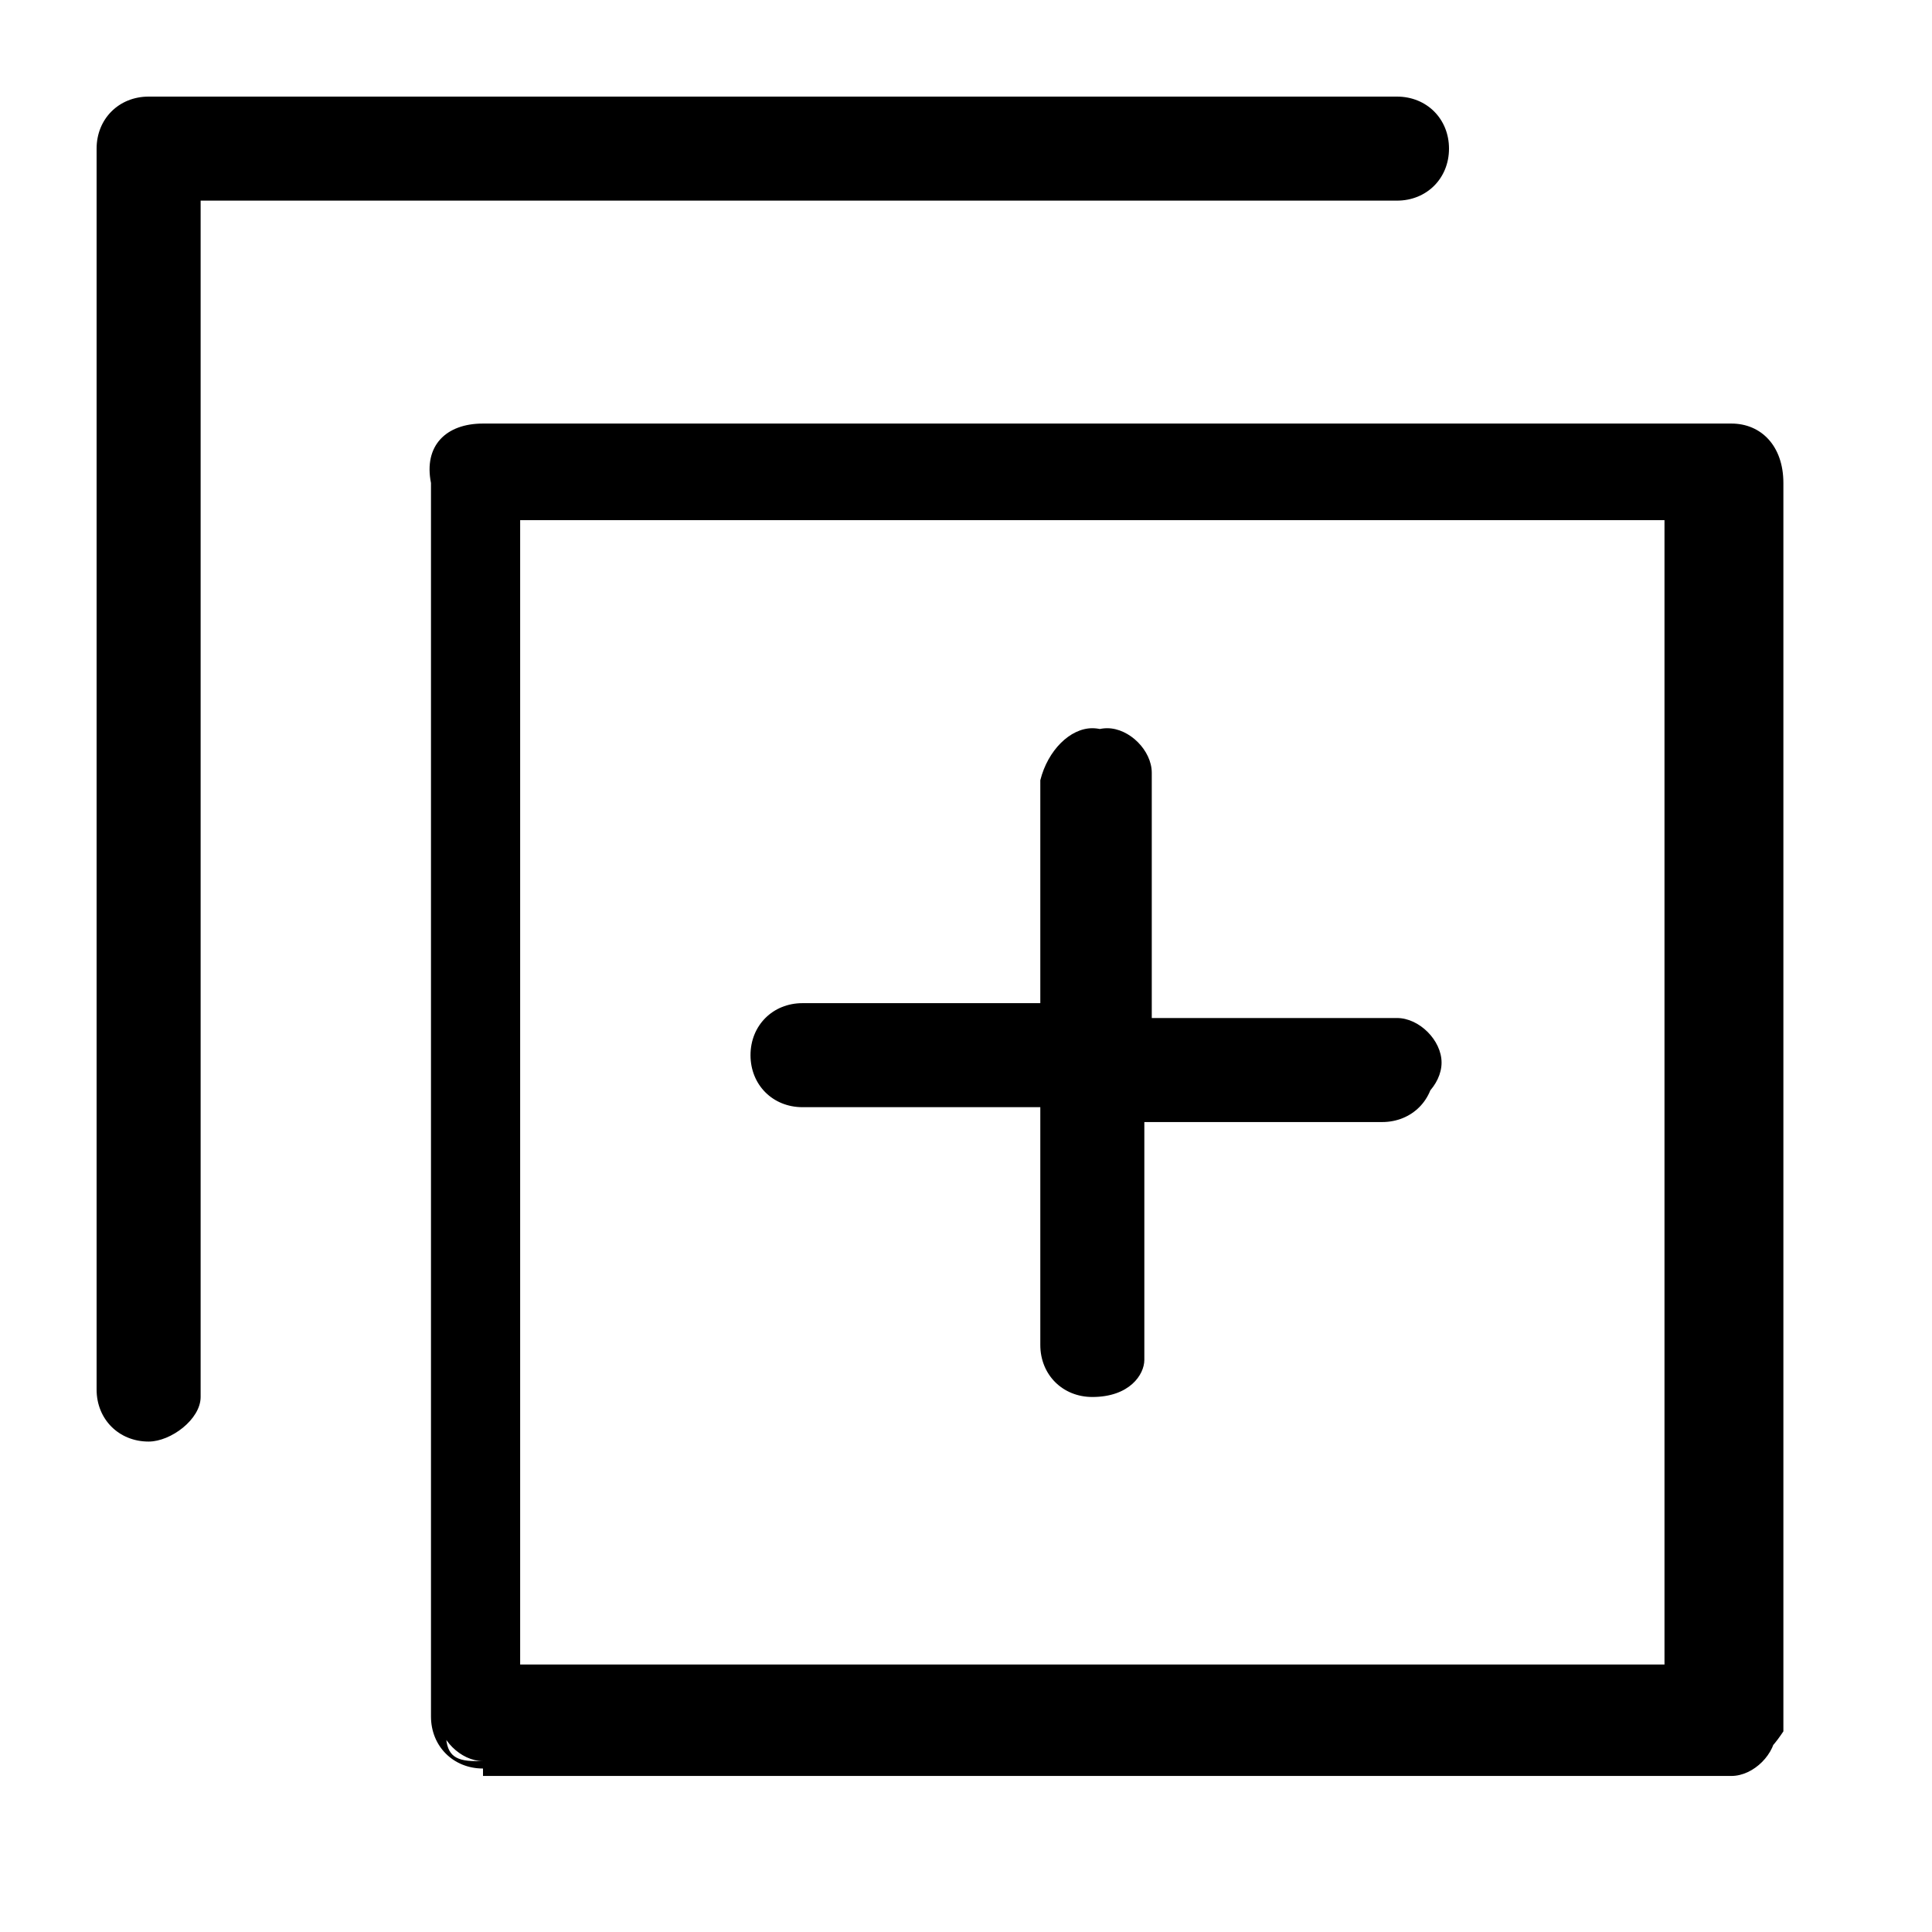
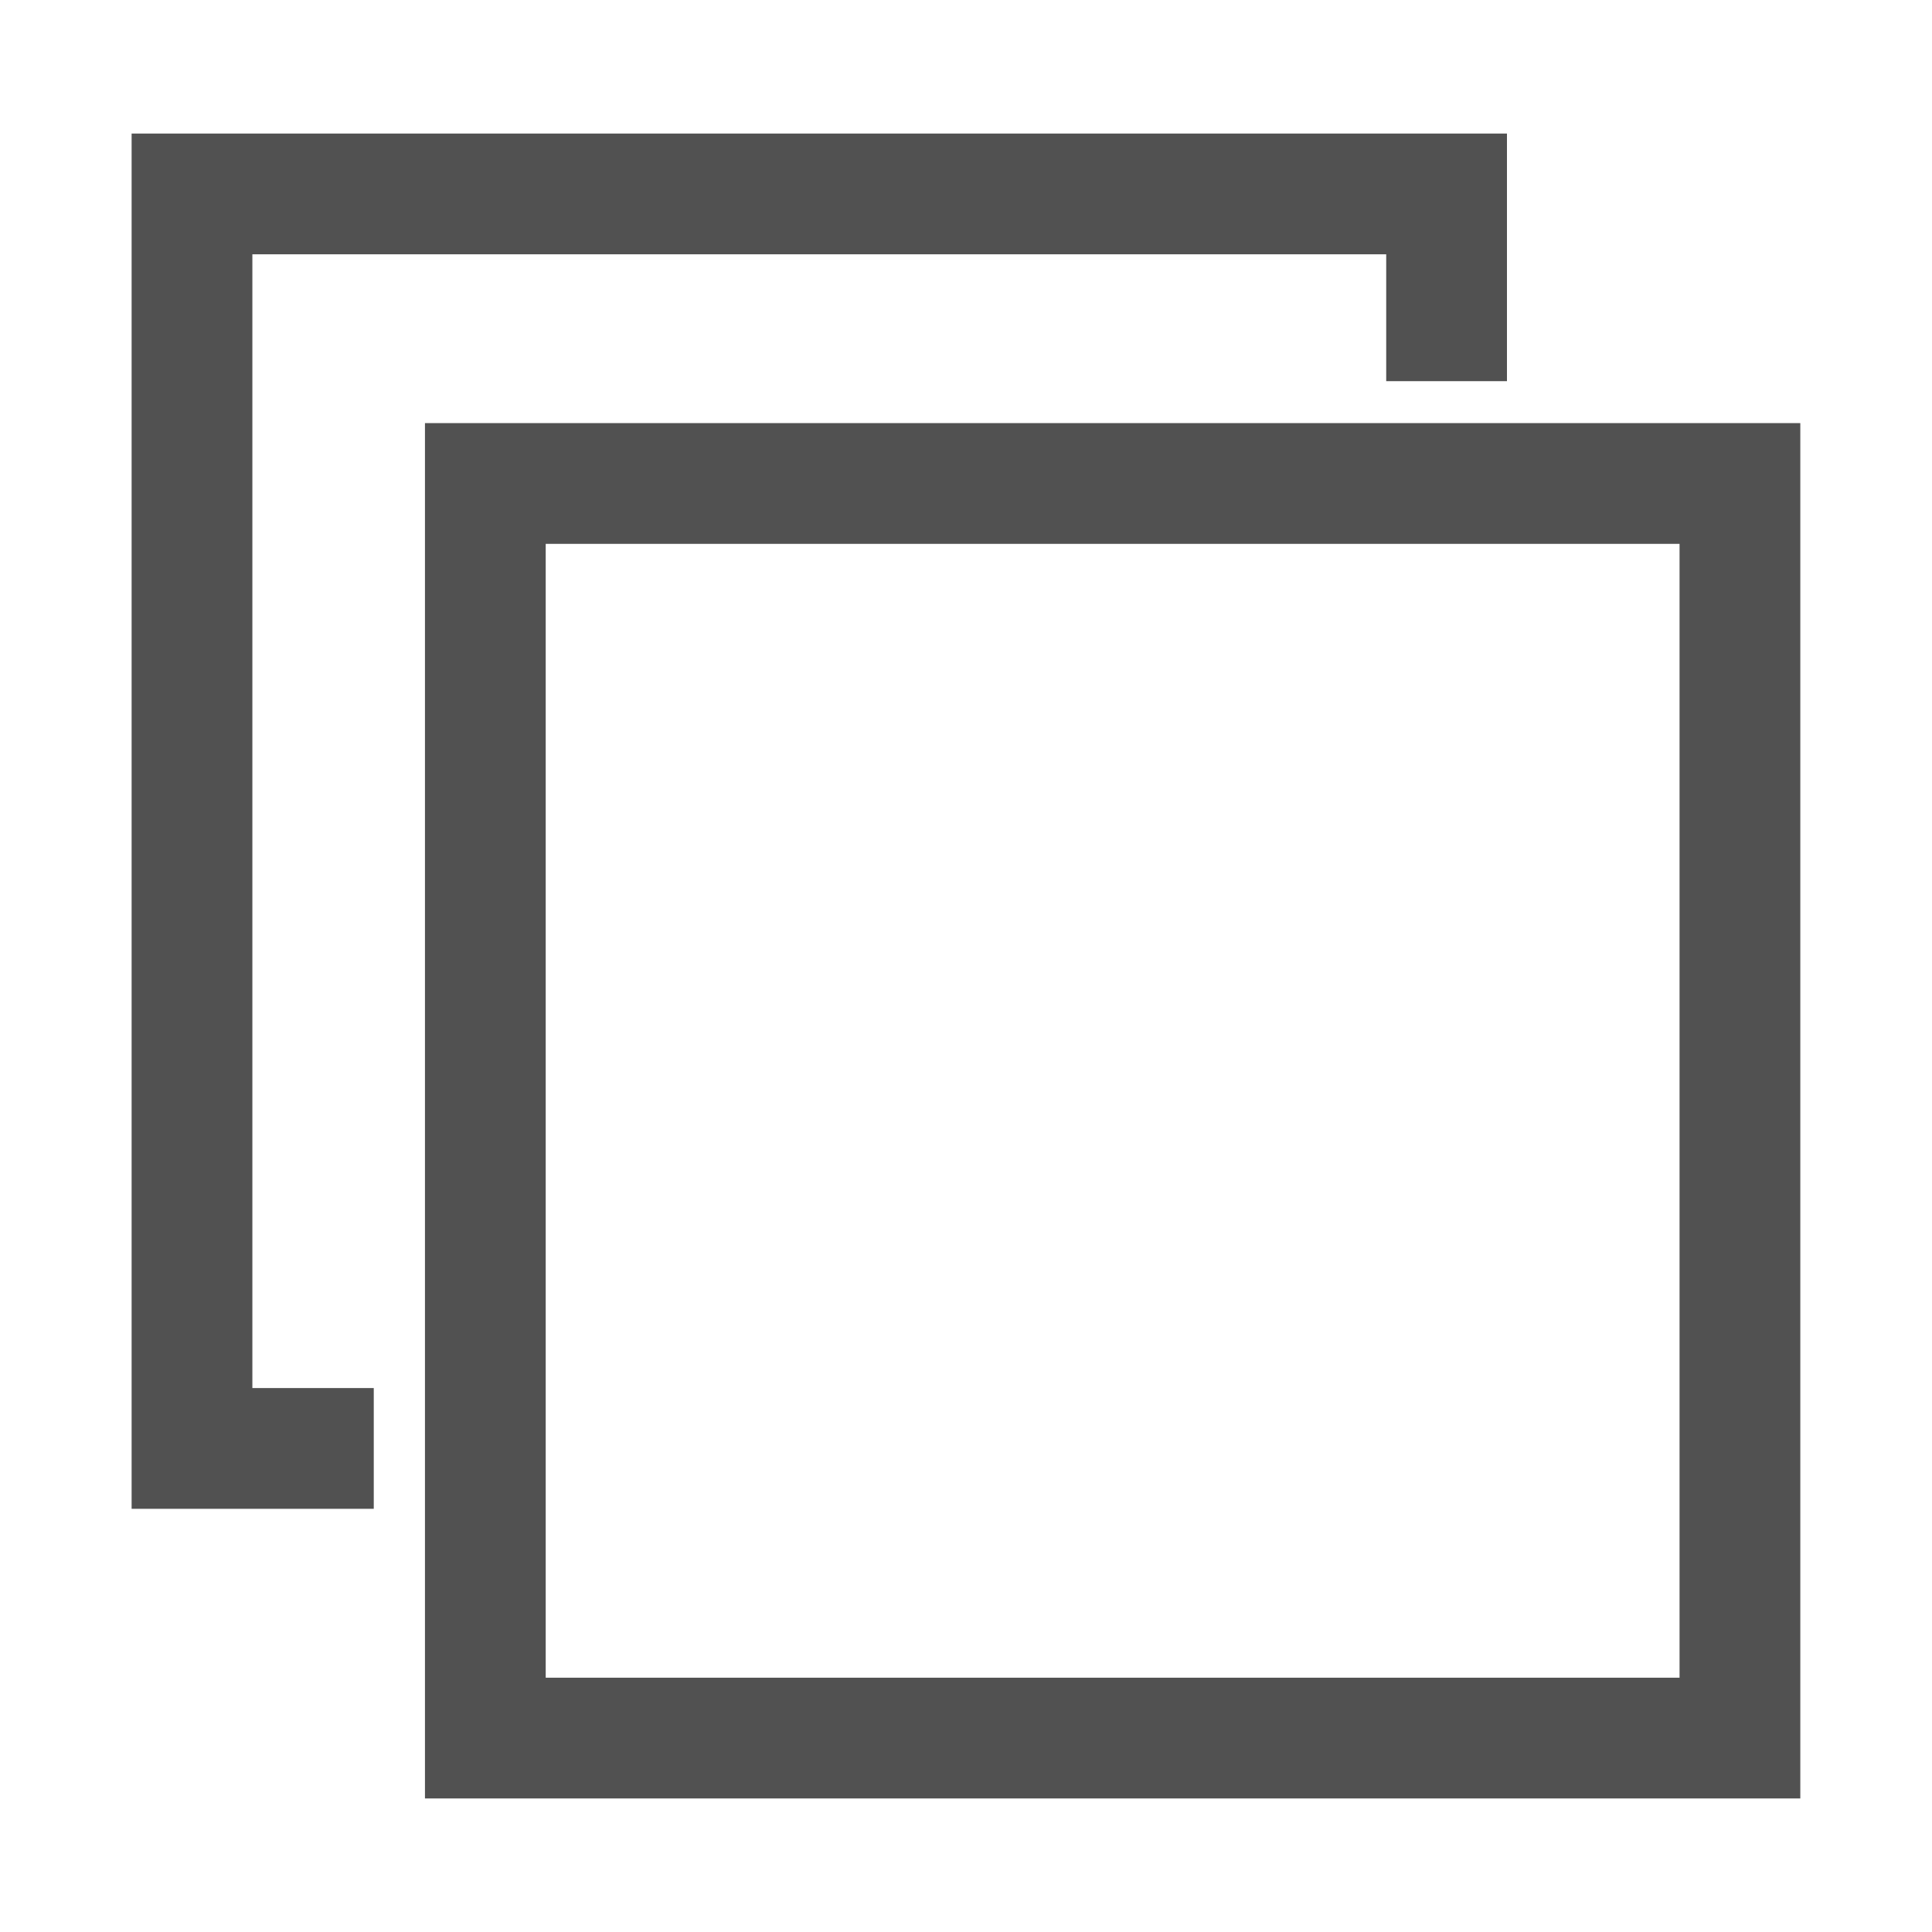
- <svg xmlns="http://www.w3.org/2000/svg" t="1584946928307" class="icon" viewBox="0 0 1024 1024" version="1.1" p-id="51100" width="128" height="128">
+ <svg xmlns="http://www.w3.org/2000/svg" t="1585122721729" class="icon" viewBox="0 0 1024 1024" version="1.1" p-id="6065" width="128" height="128">
  <defs>
    <style type="text/css" />
  </defs>
-   <path d="M271.754 886.154h614.4V271.754H271.754v614.4z m-15.754 47.262c-11.815 0-23.631-11.815-23.631-23.631V256c0-11.815 11.815-23.631 23.631-23.631h661.662c11.815 0 23.631 11.815 23.631 23.631v661.662c0 11.815-11.815 23.631-23.631 23.631H256v-7.877z m307.2-393.846v-129.969c0-11.815 11.815-23.631 23.631-23.631s23.631 11.815 23.631 23.631v129.969h129.969c11.815 0 23.631 11.815 23.631 23.631s-11.815 23.631-23.631 23.631h-137.846v129.969c0 11.815-11.815 23.631-23.631 23.631s-23.631-11.815-23.631-23.631v-137.846h-129.969c-11.815 0-23.631-11.815-23.631-23.631s11.815-23.631 23.631-23.631h137.846v7.877zM102.4 102.4v638.031c0 11.815-11.815 23.631-23.631 23.631s-23.631-11.815-23.631-23.631V78.769c0-11.815 11.815-23.631 23.631-23.631h661.662c11.815 0 23.631 11.815 23.631 23.631s-11.815 23.631-23.631 23.631H102.4z m807.385 834.954H256c-15.754 0-27.569-11.815-27.569-27.569V256c-3.938-19.692 7.877-31.508 27.569-31.508h661.662c15.754 0 27.569 11.815 27.569 31.508v661.662c-7.877 11.815-15.754 19.692-35.446 19.692zM256 236.308c-11.815 0-19.692 7.877-19.692 19.692v661.662c0 11.815 3.938 15.754 15.754 15.754h661.662c11.815 0 15.754-3.938 15.754-15.754V256c0-11.815-3.938-15.754-15.754-15.754L256 236.308z m638.031 657.723H267.815V267.815h626.215v626.215zM275.692 882.215h606.523V275.692H275.692v606.523z m-196.923-118.154c-15.754 0-27.569-11.815-27.569-27.569V78.769c0-15.754 11.815-27.569 27.569-27.569h661.662c15.754 0 27.569 11.815 27.569 27.569s-11.815 27.569-27.569 27.569H106.338v634.092c0 11.815-15.754 23.631-27.569 23.631zM78.769 59.077c-11.815 0-19.692 7.877-19.692 19.692v661.662c0 11.815 3.938 15.754 15.754 15.754s15.754-11.815 15.754-23.631V94.523h645.908c11.815 0 15.754-3.938 15.754-15.754s-3.938-15.754-15.754-15.754H78.769v-3.938z m500.185 681.354c-15.754 0-27.569-11.815-27.569-27.569v-126.031h-126.031c-15.754 0-27.569-11.815-27.569-27.569s11.815-27.569 27.569-27.569H551.385v-118.154c3.938-15.754 15.754-27.569 27.569-27.569s27.569 11.815 27.569 27.569v126.031h126.031c15.754 0 27.569 11.815 27.569 27.569s-11.815 27.569-27.569 27.569h-126.031v126.031c0 7.877-7.877 19.692-27.569 19.692z m-153.6-192.985c-3.938 0-11.815 3.938-11.815 15.754s3.938 15.754 15.754 15.754h137.846v137.846c0 11.815 3.938 15.754 15.754 15.754 11.815 0 15.754-3.938 15.754-15.754v-141.785h137.846c11.815 0 15.754-3.938 15.754-15.754s-3.938-15.754-15.754-15.754h-141.785v-133.908c0-11.815-3.938-15.754-15.754-15.754s-11.815 3.938-11.815 15.754v137.846h-141.785z" p-id="51101" />
+   <path fill="#515151" d="M133.76 134.784H734.72v67.243h64V70.784H69.76v728.917h128.341v-64H133.76z" p-id="6066" />
+   <path fill="#515151" d="M225.237 224.256v728.96h728.96V224.256H225.237z m64 665.003V288.256h600.96v600.96H289.237z" p-id="6067" />
</svg>
